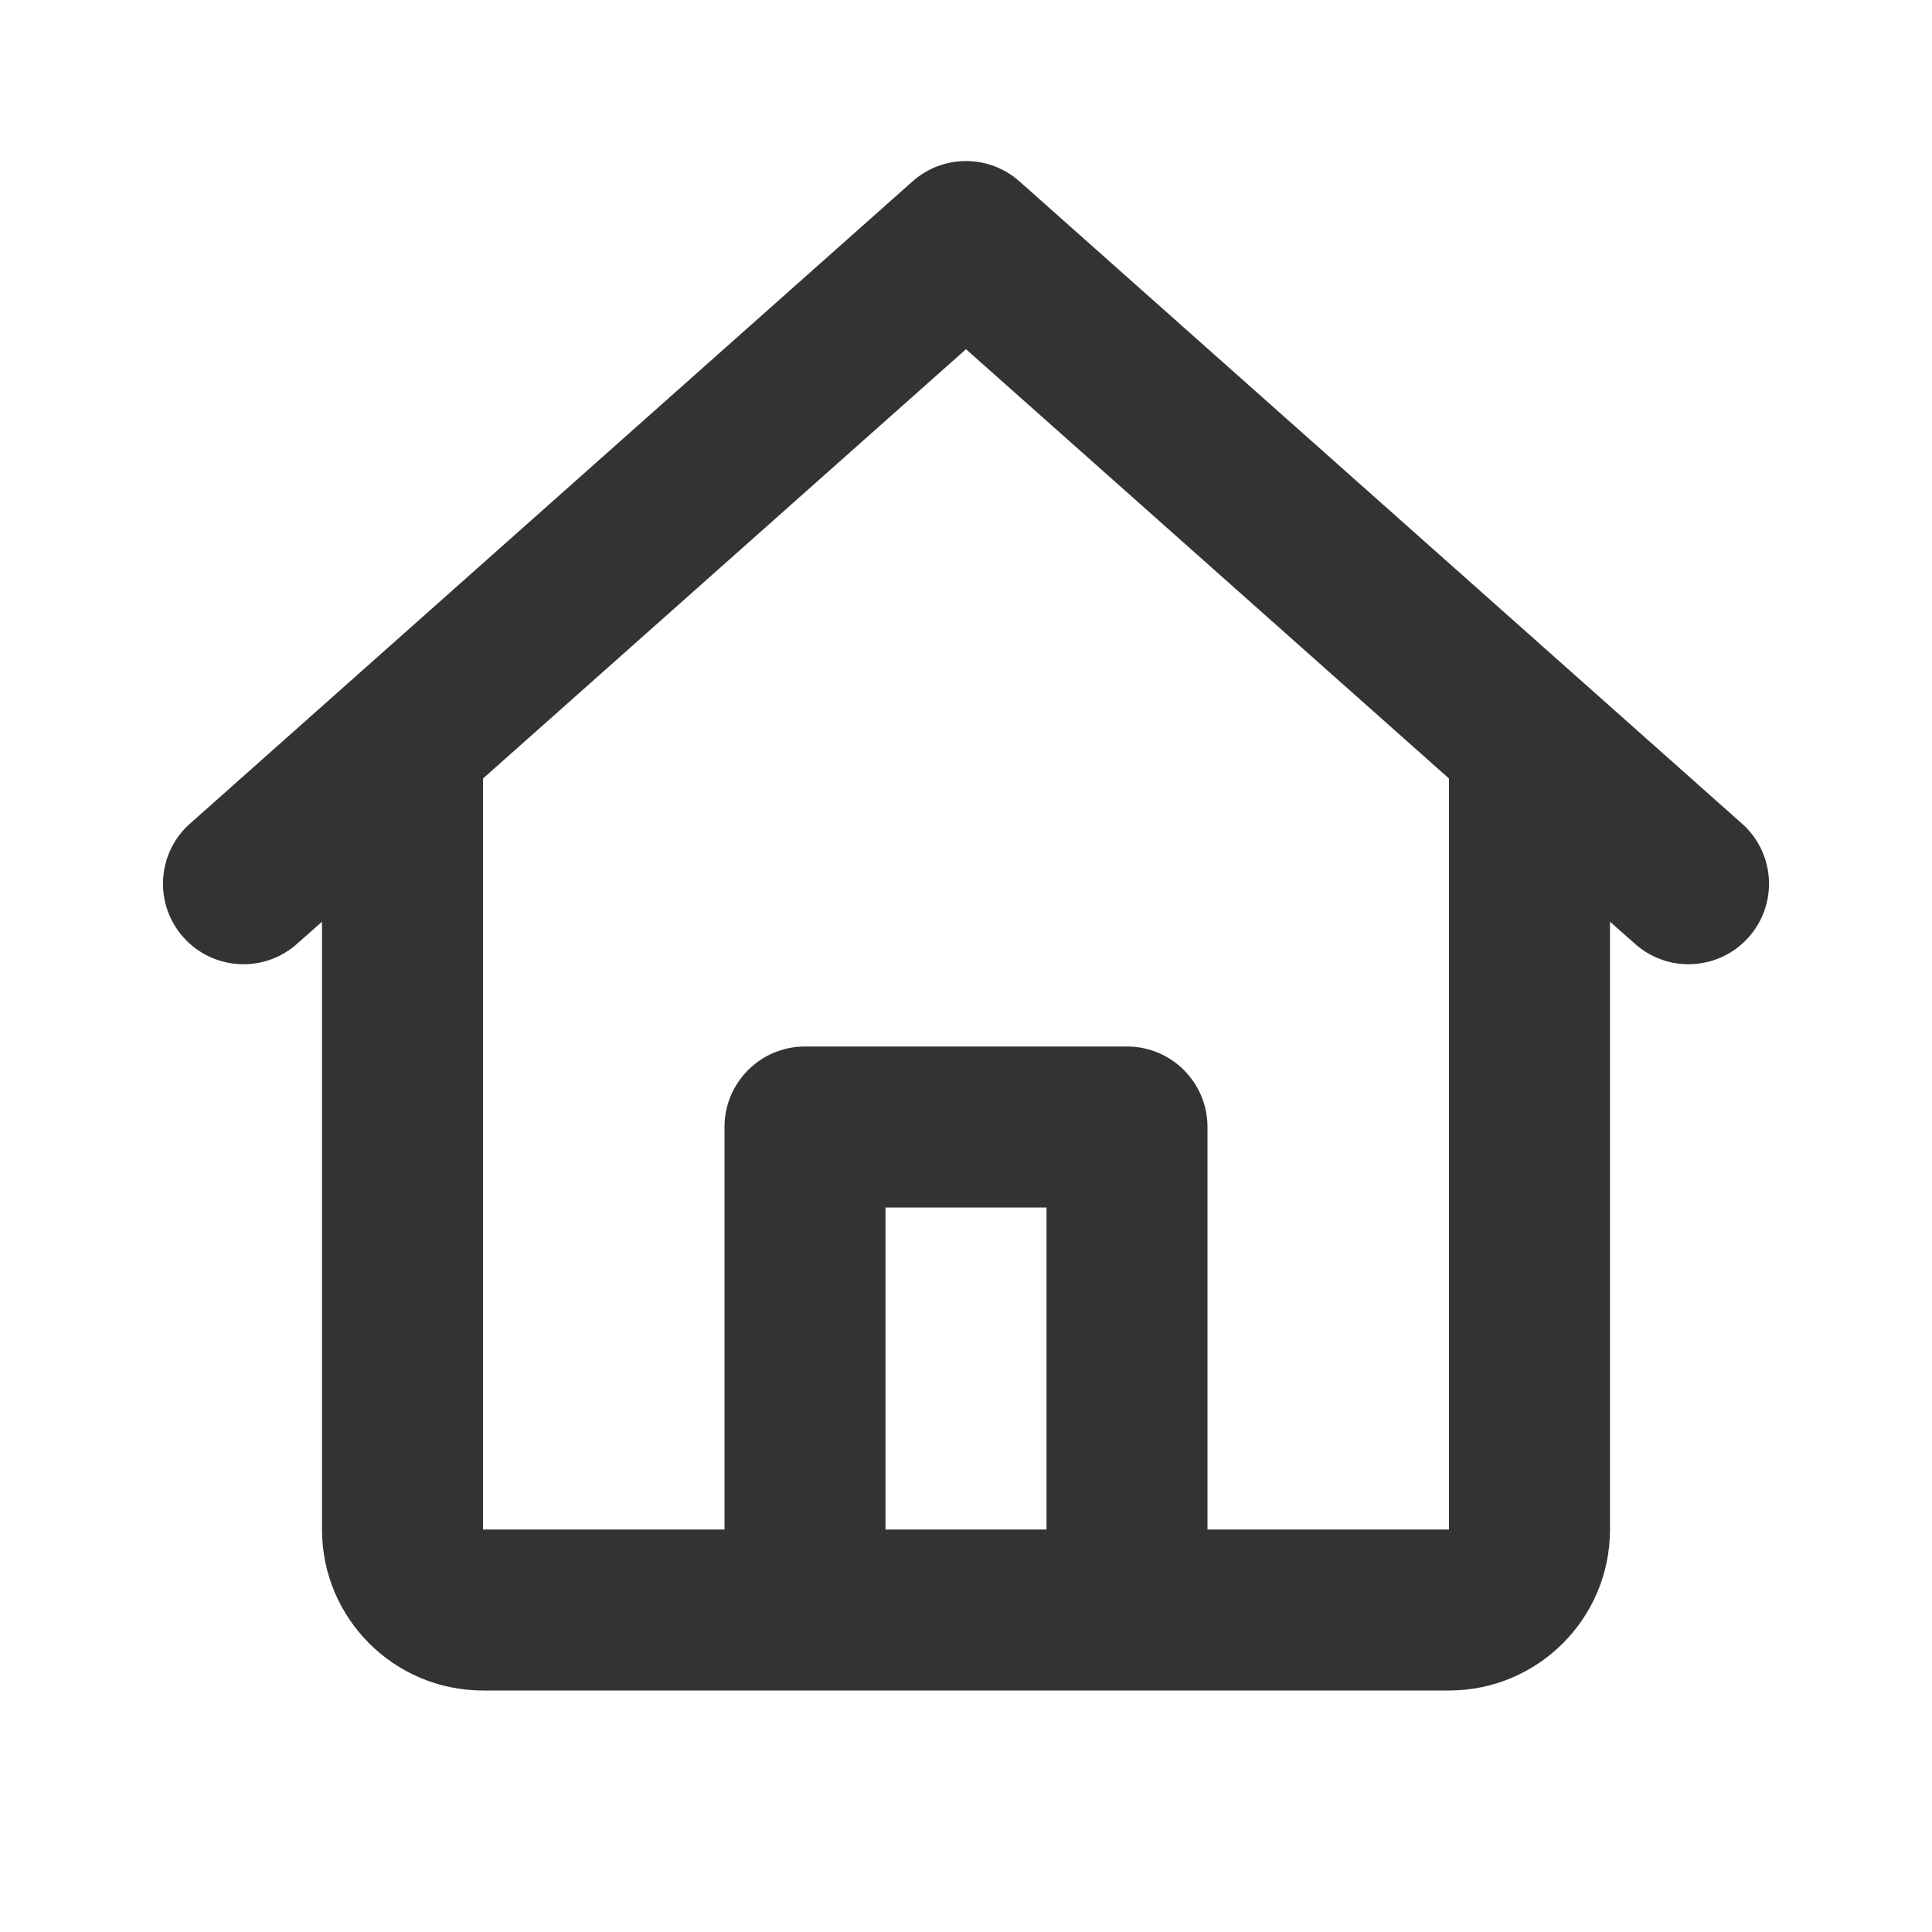
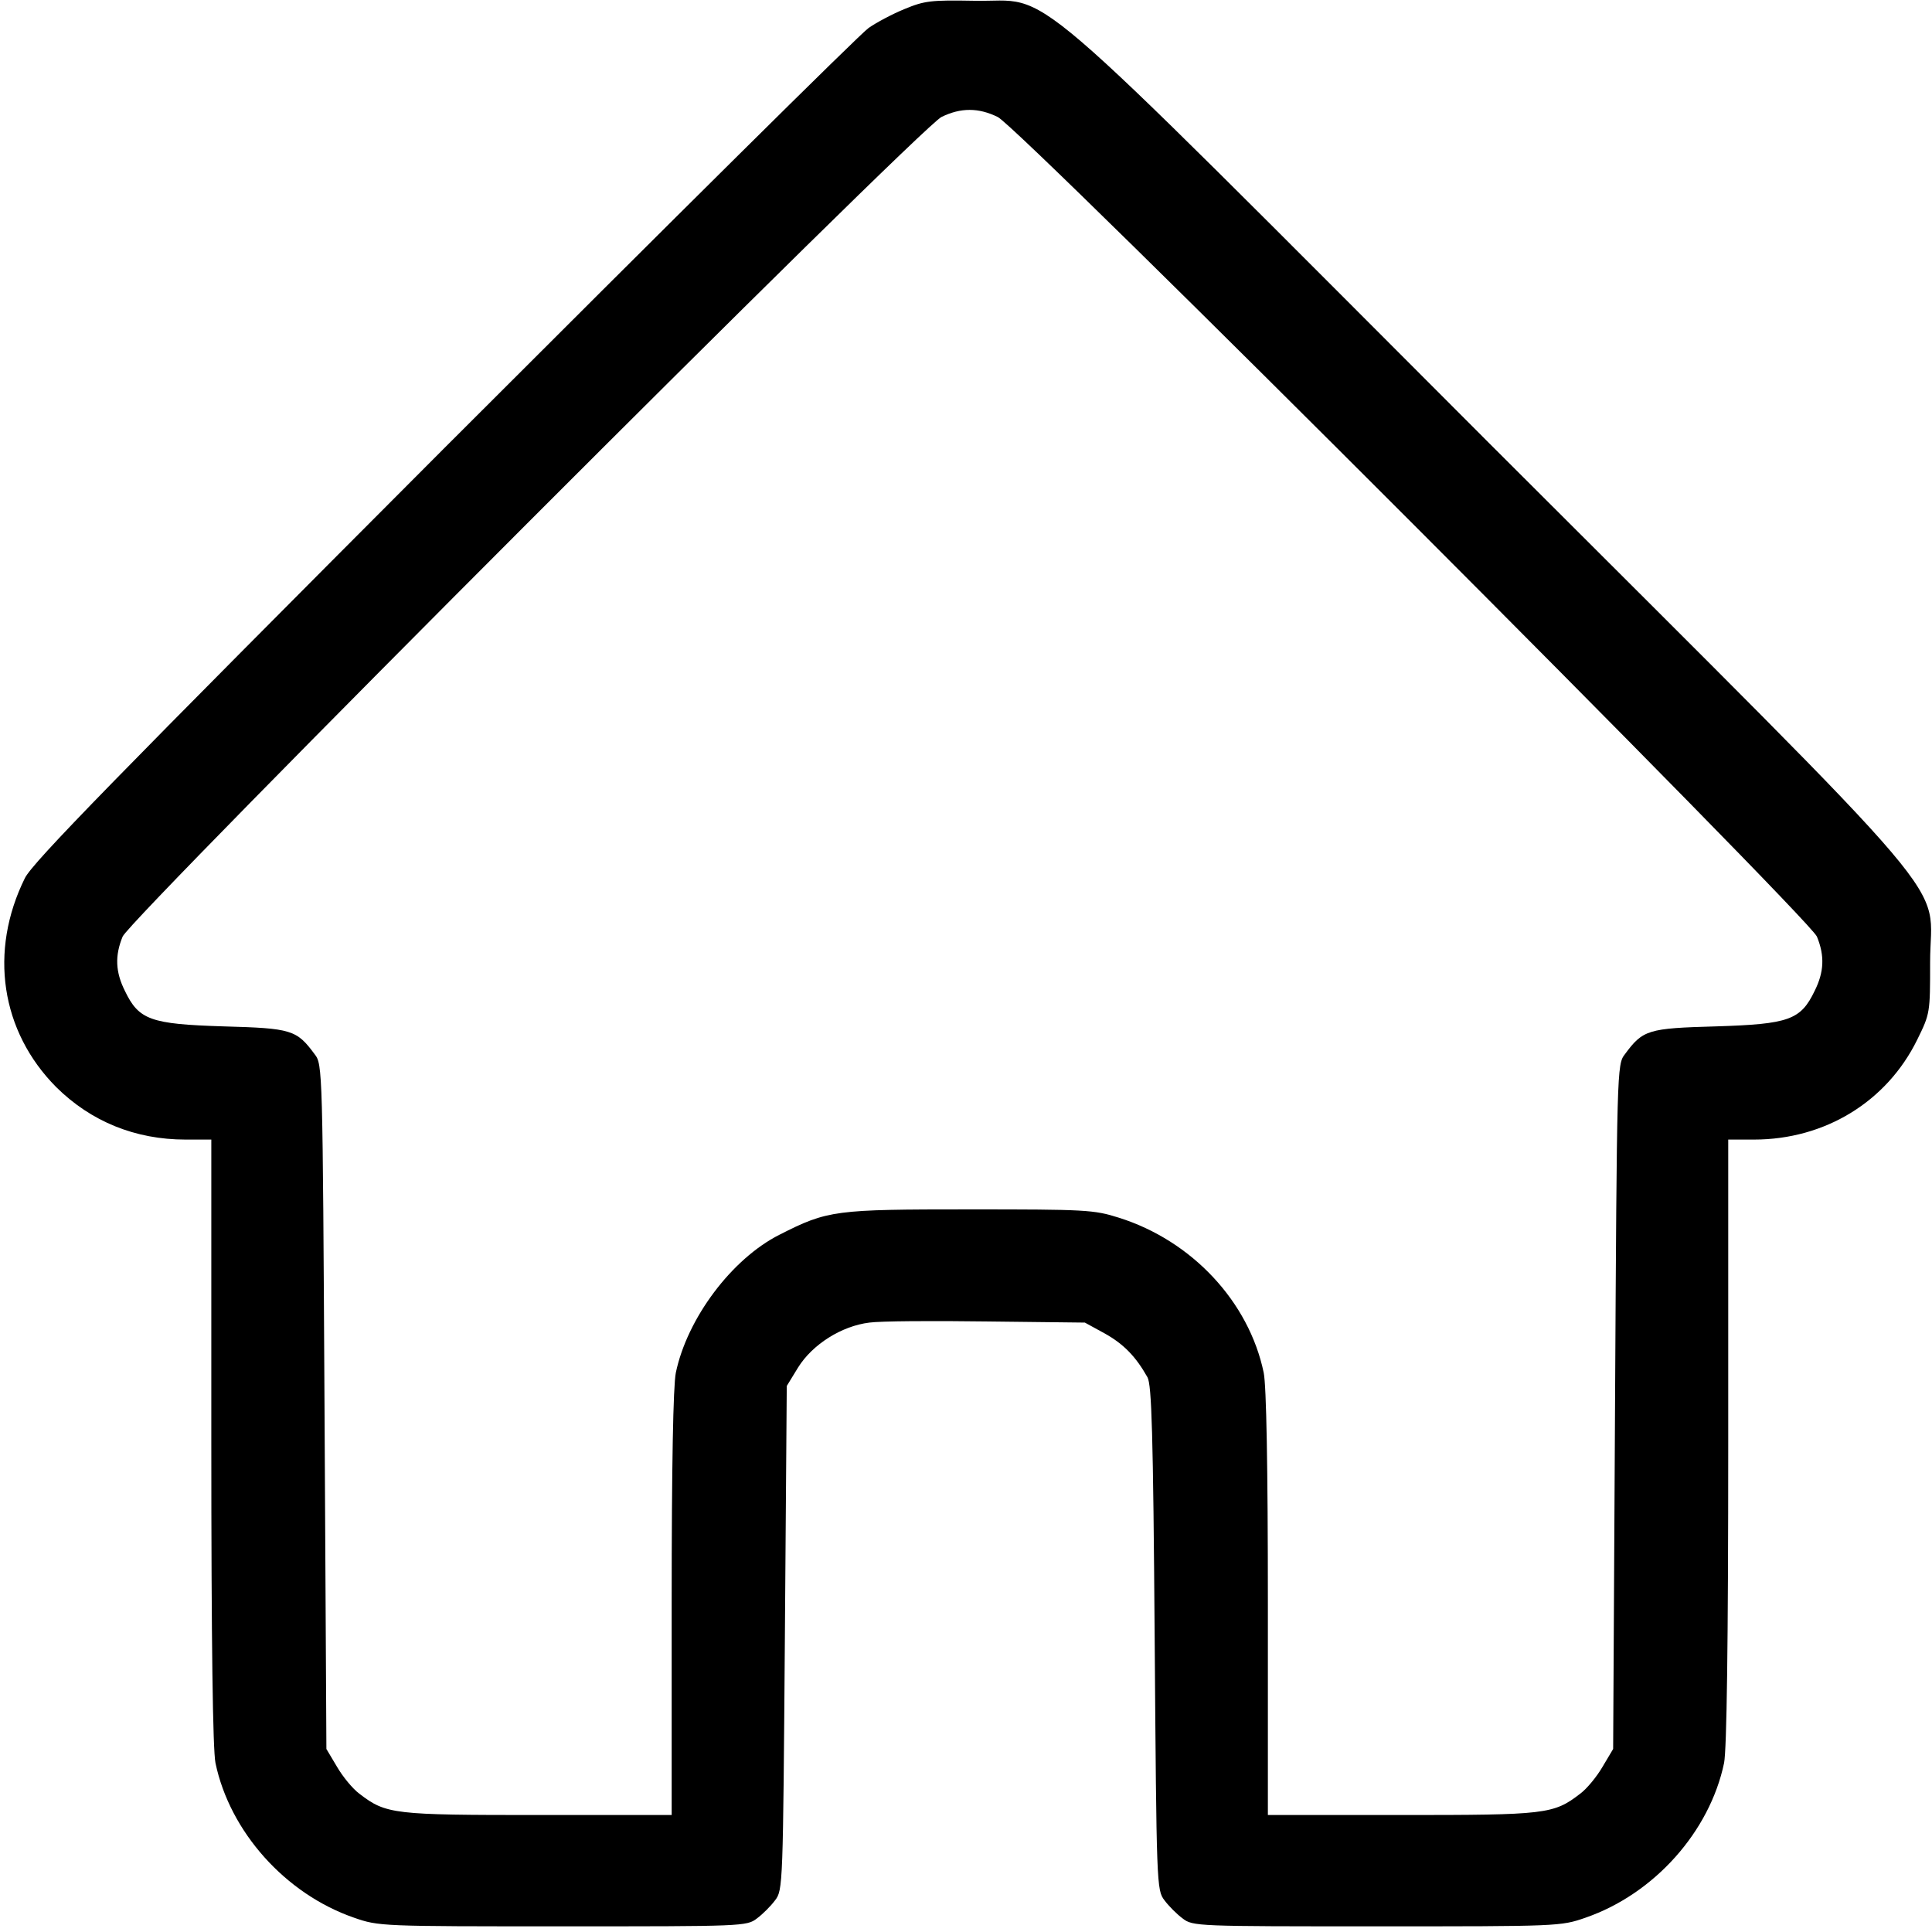
- <svg xmlns="http://www.w3.org/2000/svg" viewBox="0 0 24 24" fill="none">
-   <path d="M11.336 2.253a1 1 0 0 1 1.328 0l9 8a1 1 0 0 1-1.328 1.494L20 11.45V19a2 2 0 0 1-2 2H6a2 2 0 0 1-2-2v-7.55l-.336.297a1 1 0 0 1-1.328-1.494l9-8zM6 9.67V19h3v-5a1 1 0 0 1 1-1h4a1 1 0 0 1 1 1v5h3V9.671l-6-5.333-6 5.333zM13 19v-4h-2v4h2z" fill="#333" />
+ <svg xmlns="http://www.w3.org/2000/svg" version="1.0" width="512pt" height="512pt" viewBox="0 0 512 512" preserveAspectRatio="xMidYMid meet">
+   <g transform="translate(0,512) scale(0.1,-0.1)" fill="#000000" stroke="none">
+     <path d="M2397 5096 c-32 -13 -75 -36 -95 -50 -21 -14 -526 -515 -1124 -1113 -876 -878 -1091 -1098 -1112 -1140 -96 -194 -64 -406 83 -554 92 -91 209 -139 343 -139 l68 0 0 -800 c0 -541 4 -816 11 -852 38 -182 185 -347 367 -410 66 -23 71 -23 554 -23 476 0 487 0 514 21 15 11 37 33 48 48 21 27 21 40 26 695 l5 668 30 49 c38 61 115 110 189 119 28 4 168 5 311 3 l260 -3 53 -29 c50 -28 82 -61 113 -116 11 -21 15 -144 19 -692 5 -654 5 -667 26 -694 11 -15 33 -37 48 -48 27 -21 38 -21 514 -21 483 0 488 0 554 23 182 63 329 228 367 410 7 36 11 311 11 852 l0 800 68 0 c188 0 352 100 433 265 34 69 34 71 34 205 0 228 115 93 -1169 1376 -1276 1277 -1148 1167 -1366 1172 -113 2 -130 0 -183 -22z m247 -286 c59 -28 2149 -2121 2171 -2172 21 -51 19 -94 -6 -144 -37 -77 -68 -88 -261 -94 -181 -5 -194 -9 -242 -74 -21 -27 -21 -38 -26 -934 l-5 -907 -28 -47 c-15 -26 -42 -59 -60 -72 -70 -54 -91 -56 -473 -56 l-354 0 0 560 c0 367 -4 577 -11 612 -39 188 -190 350 -384 411 -66 21 -88 22 -395 22 -358 0 -376 -2 -504 -67 -127 -64 -245 -222 -275 -366 -7 -35 -11 -245 -11 -612 l0 -560 -354 0 c-382 0 -403 2 -473 56 -18 13 -45 46 -60 72 l-28 47 -5 907 c-5 896 -5 907 -26 934 -48 65 -61 69 -242 74 -193 6 -224 17 -261 94 -25 50 -27 93 -6 144 21 50 2112 2143 2170 2172 51 25 98 25 149 0z" />
+   </g>
</svg>
